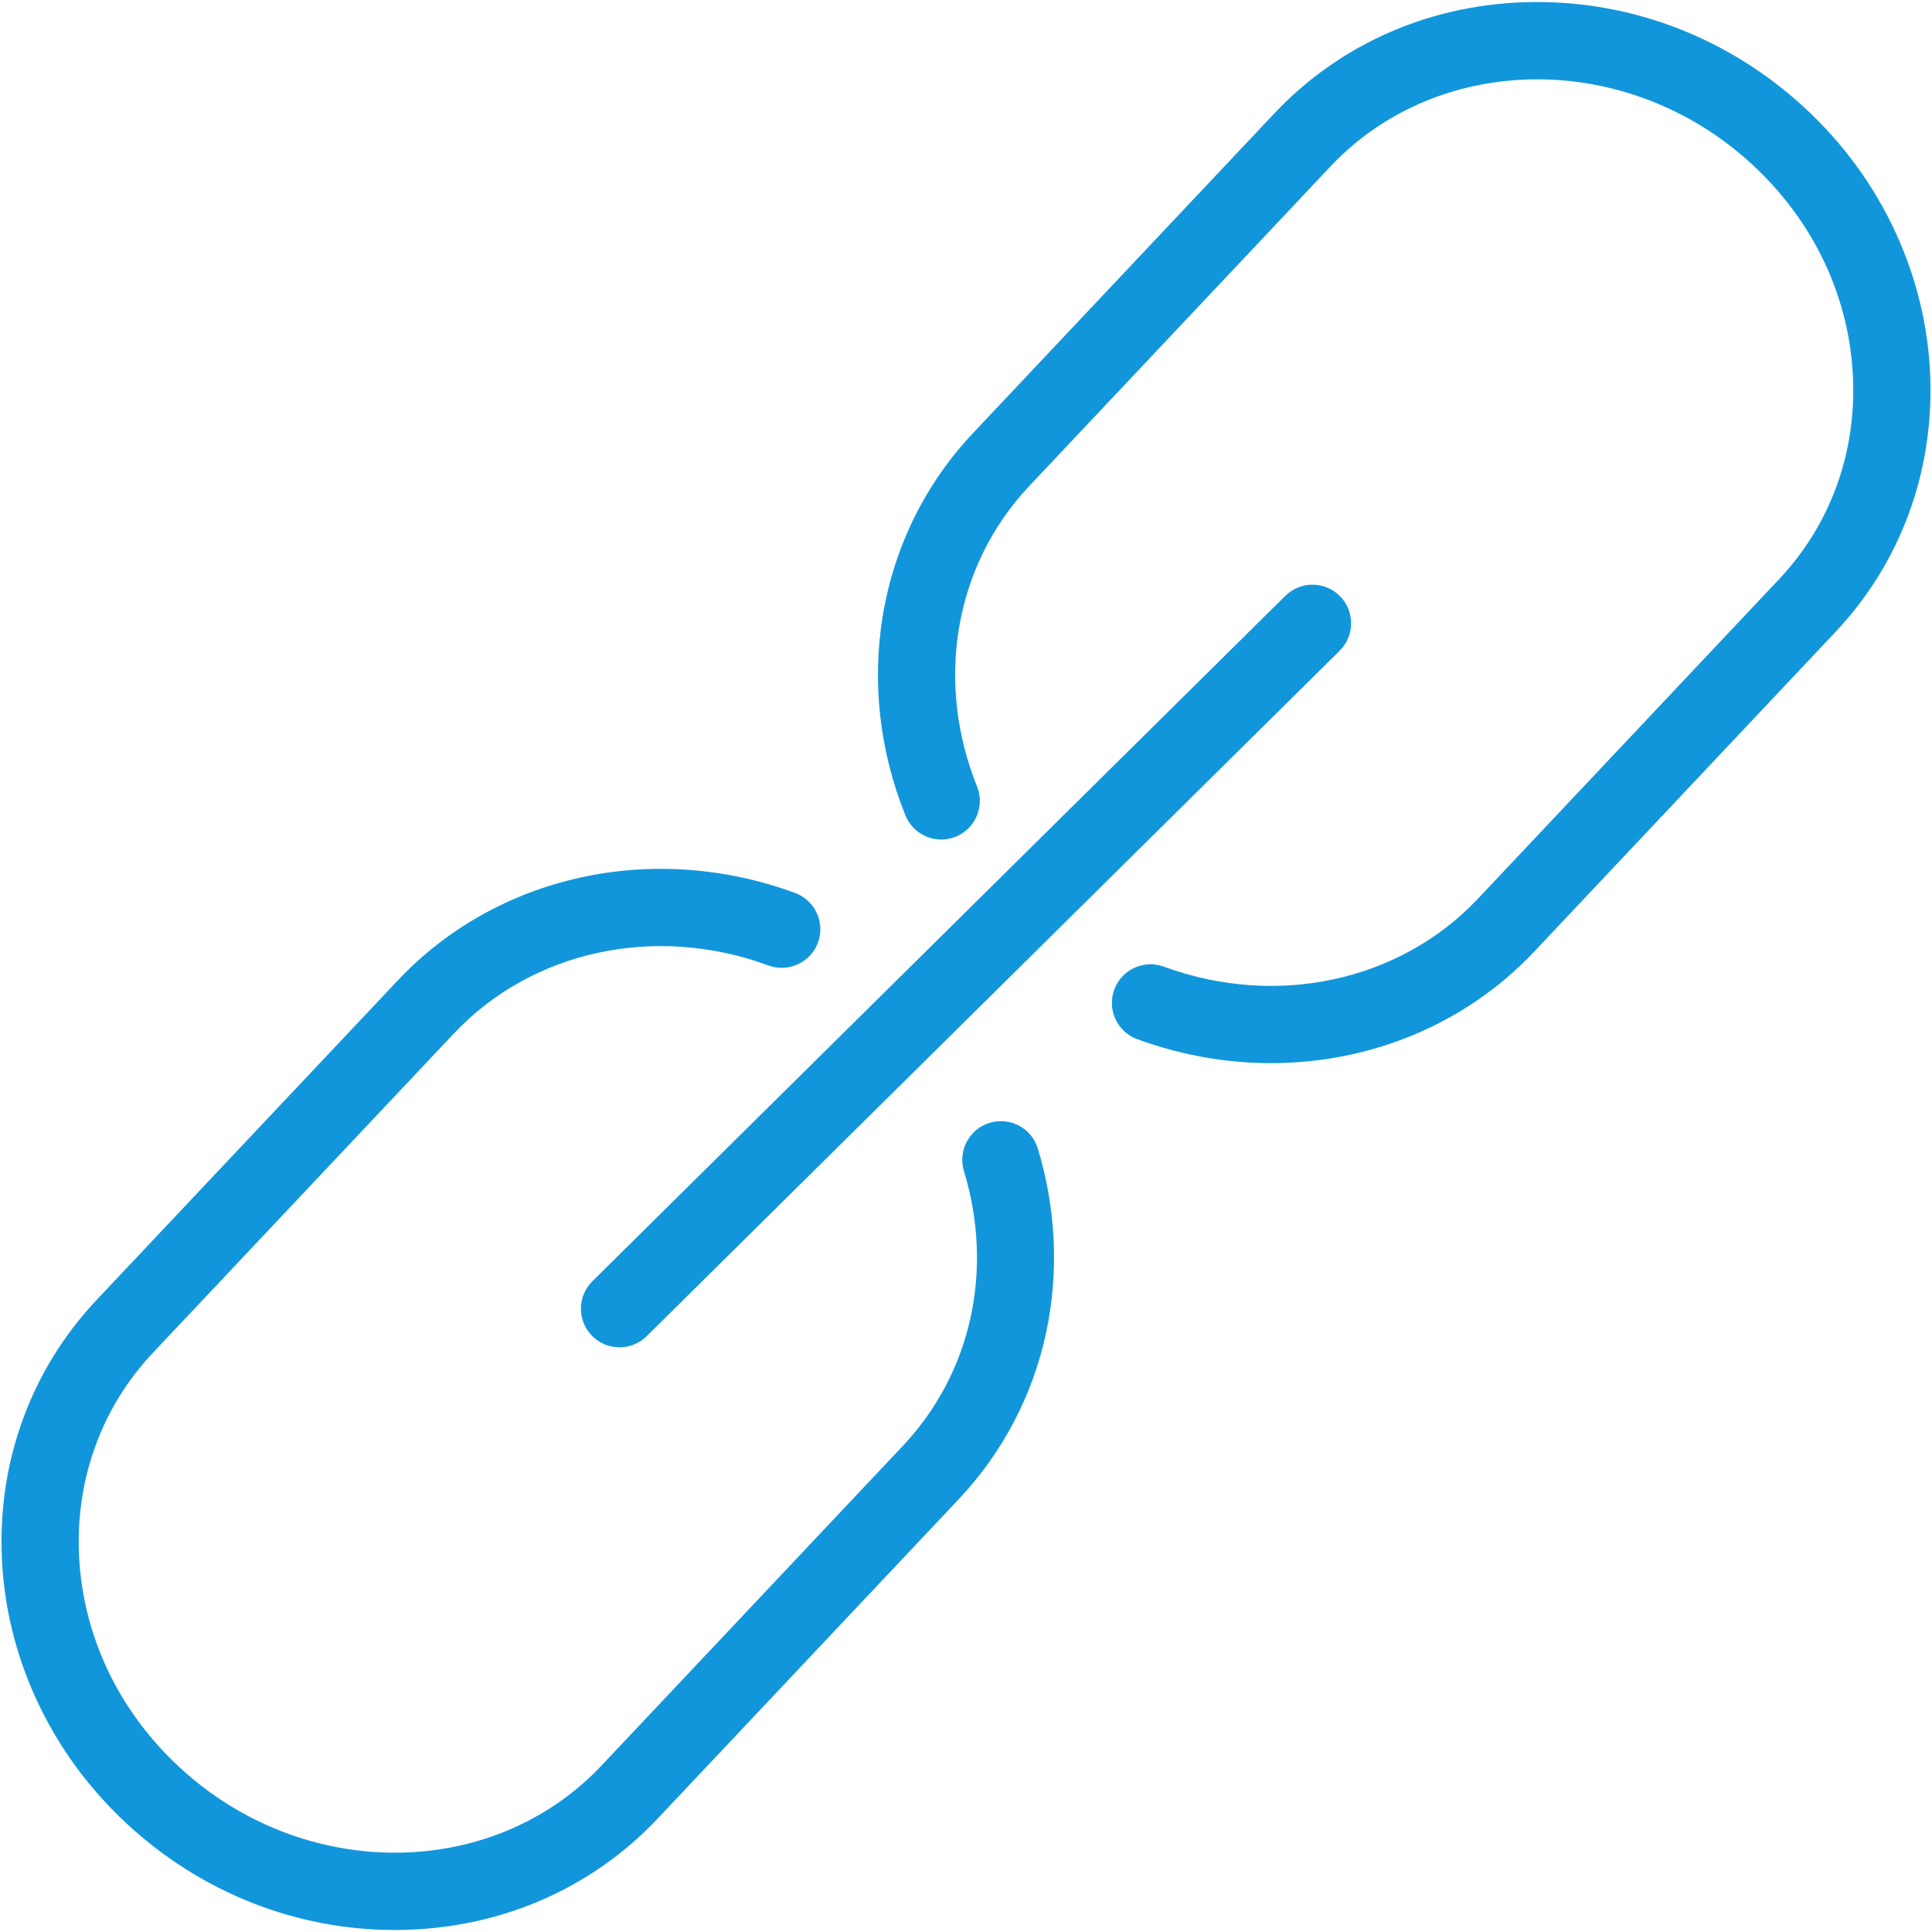
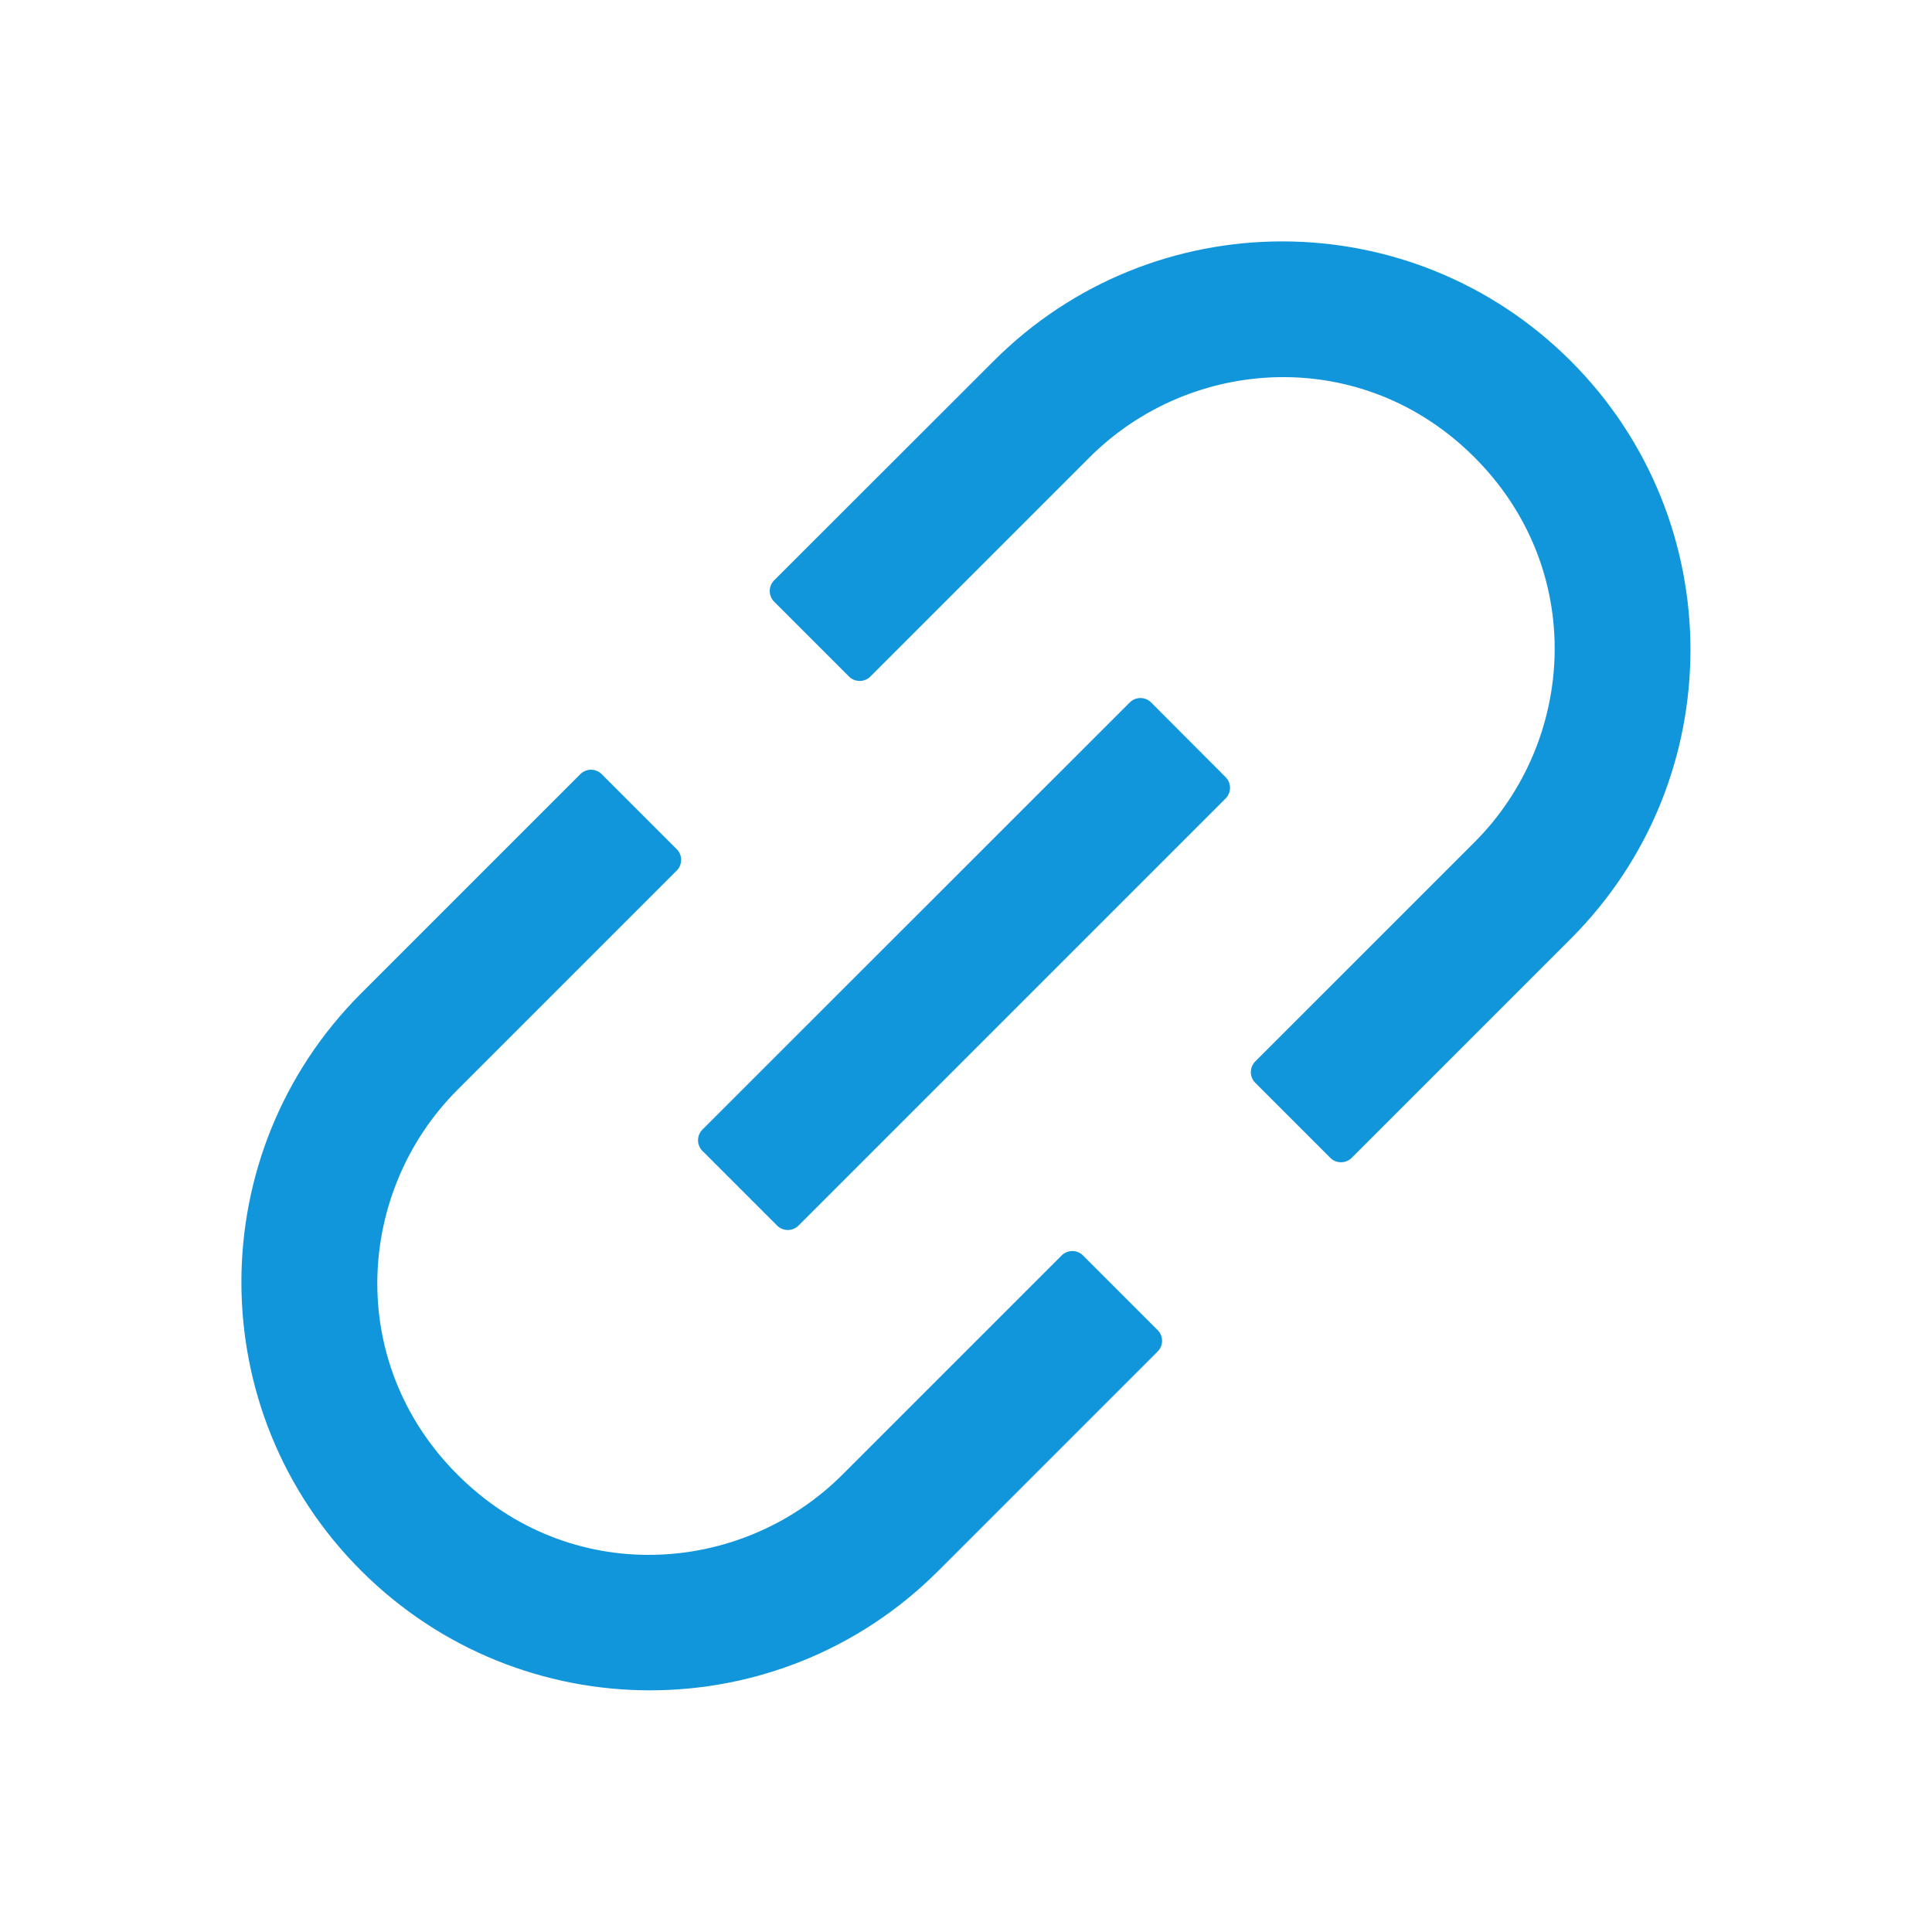
- <svg xmlns="http://www.w3.org/2000/svg" t="1721590570836" class="icon" viewBox="0 0 1024 1024" version="1.1" p-id="1674" width="256" height="256">
-   <path d="M710.04 344.914l-367.295 363.284c-3.991 3.94-9.189 5.915-14.388 5.915-5.28 0-10.55-2.026-14.551-6.078-7.951-8.033-7.879-20.988 0.153-28.939l367.295-363.284c8.033-7.951 20.988-7.879 28.939 0.153C718.145 324.007 718.073 336.962 710.04 344.914z" p-id="1675" fill="#1296db" />
-   <path d="M546.084 492.522" p-id="1676" fill="#1296db" />
-   <path d="M972.795 335.008l-159.646 169.378c-36.297 38.497-86.868 59.096-139.446 59.106-23.618 0-47.645-4.165-70.966-12.72-10.612-3.899-16.045-15.657-12.157-26.268 3.899-10.612 15.657-16.056 26.268-12.157 59.812 21.96 125.171 7.818 166.512-36.041l159.646-169.378c26.647-28.264 40.564-65.717 39.172-105.441-1.525-43.317-20.558-83.952-53.601-114.426-65.584-60.477-165.796-59.945-223.408 1.167l-159.646 169.378c-19.637 20.835-32.51 46.878-37.238 75.326-4.625 27.885-1.32 56.906 9.568 83.932 4.216 10.479-0.86 22.4-11.338 26.626-10.489 4.226-22.41-0.849-26.637-11.338-13.682-33.984-17.826-70.618-11.973-105.922 6.058-36.491 22.595-69.933 47.84-96.702l159.646-169.378c35.468-37.637 84.341-58.615 137.594-59.075 52.884-0.44 103.753 19.392 143.334 55.893 20.701 19.085 37.033 41.505 48.556 66.638 11.154 24.344 17.284 50.07 18.205 76.441C1024.861 250.79 1007.004 298.721 972.795 335.008z" p-id="1677" fill="#1296db" />
-   <path d="M554.457 706.407c-7.081 33.063-23.055 63.527-46.202 88.076l-159.646 169.367c-35.468 37.637-84.341 58.615-137.594 59.075-0.594 0.01-1.197 0.01-1.791 0.01-52.209 0-102.412-19.811-141.544-55.903-20.701-19.085-37.033-41.505-48.556-66.627-11.154-24.355-17.284-50.07-18.205-76.451-1.781-50.736 16.076-98.667 50.285-134.964l159.646-169.367c52.639-55.852 135.291-74.036 210.555-46.335 10.601 3.909 16.035 15.667 12.136 26.279-3.909 10.601-15.667 16.035-26.279 12.136-59.843-22.022-125.253-7.9-166.625 35.99l-159.646 169.378c-26.647 28.274-40.564 65.727-39.172 105.452 1.525 43.317 20.558 83.952 53.601 114.426 32.562 30.024 73.668 45.005 113.843 45.015 40.758 0 80.555-15.411 109.565-46.192l159.646-169.367c36.307-38.517 48.423-93.008 32.429-145.76-3.285-10.816 2.824-22.247 13.641-25.531 10.827-3.275 22.247 2.835 25.531 13.651C559.768 640.731 561.282 674.49 554.457 706.407z" p-id="1678" fill="#1296db" />
+ <svg xmlns="http://www.w3.org/2000/svg" t="1721707723149" class="icon" viewBox="0 0 1024 1024" version="1.1" p-id="4253" width="256" height="256">
+   <path d="M574 665.4c-3.1-3.1-8.2-3.1-11.3 0L446.5 781.6c-53.8 53.8-144.6 59.5-204 0-59.5-59.5-53.8-150.2 0-204l116.2-116.2c3.1-3.1 3.1-8.2 0-11.3l-39.8-39.8c-3.1-3.1-8.2-3.1-11.3 0L191.4 526.5c-84.6 84.6-84.6 221.5 0 306s221.5 84.6 306 0l116.2-116.2c3.1-3.1 3.1-8.2 0-11.3L574 665.4zM832.6 191.4c-84.6-84.6-221.5-84.6-306 0L410.3 307.6c-3.1 3.1-3.1 8.2 0 11.3l39.7 39.7c3.1 3.1 8.2 3.1 11.3 0l116.2-116.2c53.8-53.8 144.6-59.5 204 0 59.5 59.5 53.8 150.2 0 204L665.3 562.6c-3.1 3.1-3.1 8.2 0 11.3l39.8 39.8c3.1 3.1 8.2 3.1 11.3 0l116.2-116.2c84.5-84.6 84.5-221.5 0-306.1z" p-id="4254" fill="#1296db" />
+   <path d="M610.1 372.3c-3.1-3.1-8.2-3.1-11.3 0L372.3 598.7c-3.1 3.1-3.1 8.2 0 11.3l39.6 39.6c3.1 3.1 8.2 3.1 11.3 0l226.4-226.4c3.1-3.1 3.1-8.2 0-11.3l-39.5-39.6z" p-id="4255" fill="#1296db" />
</svg>
